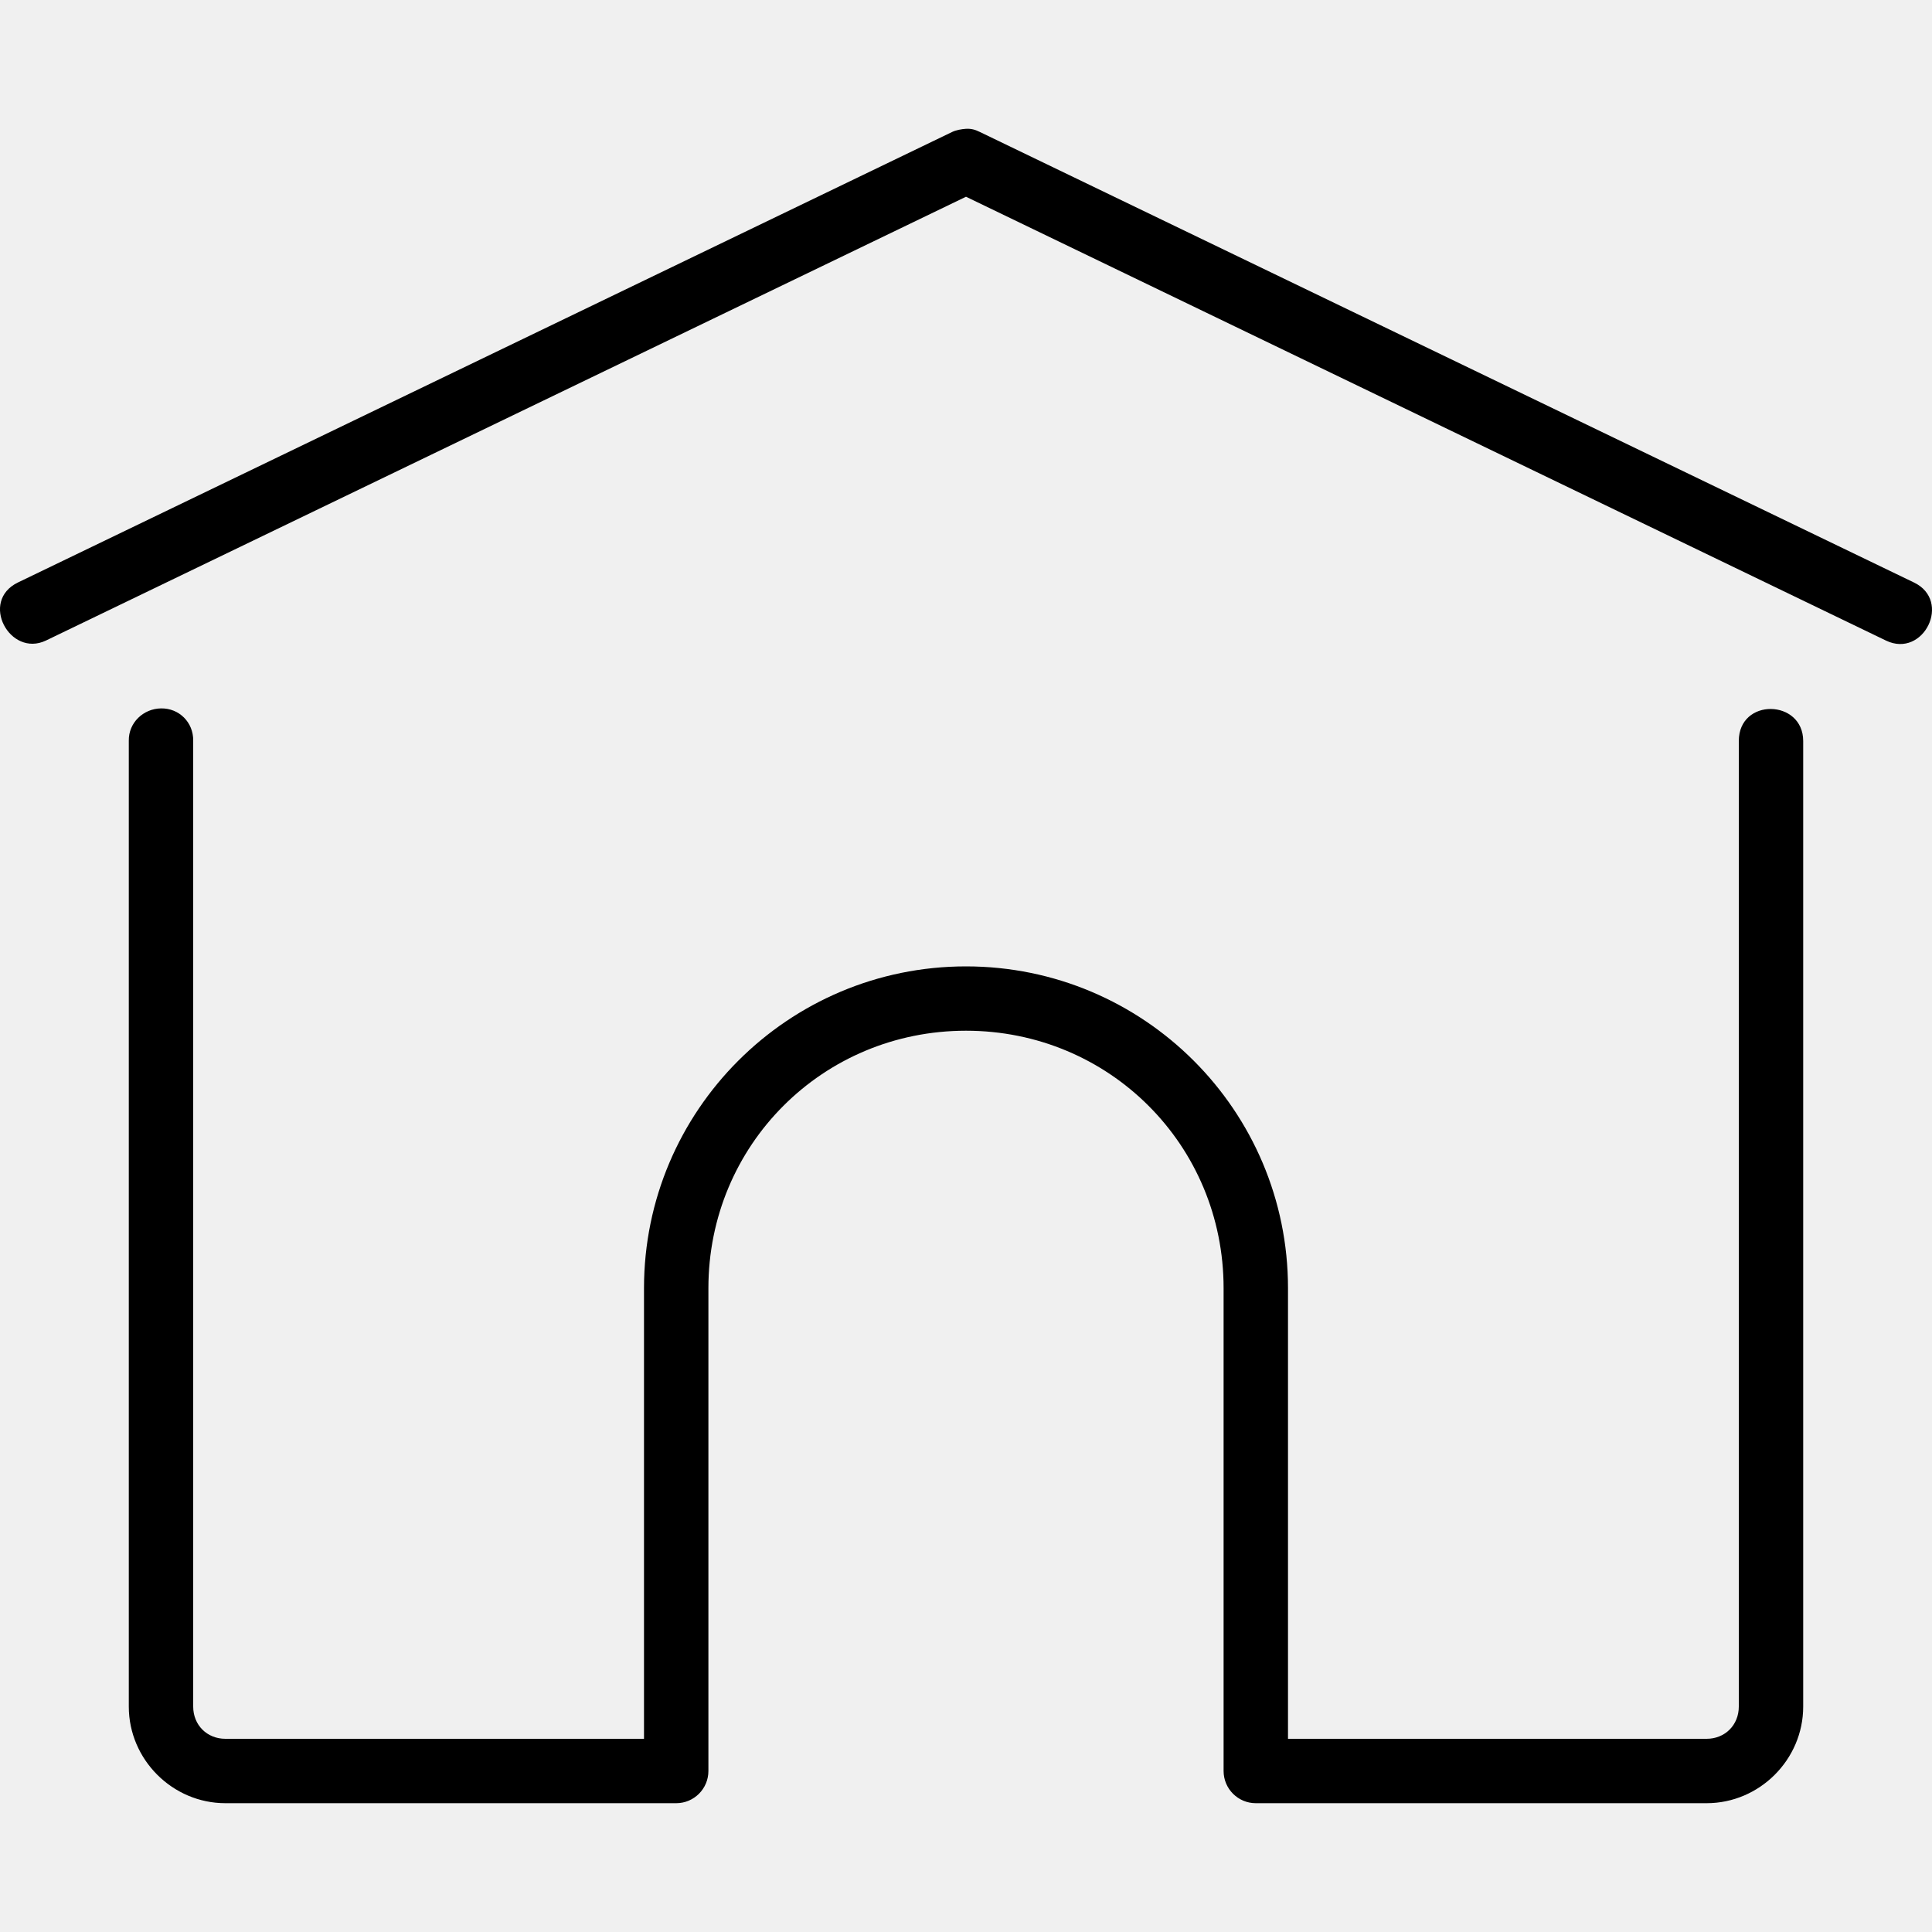
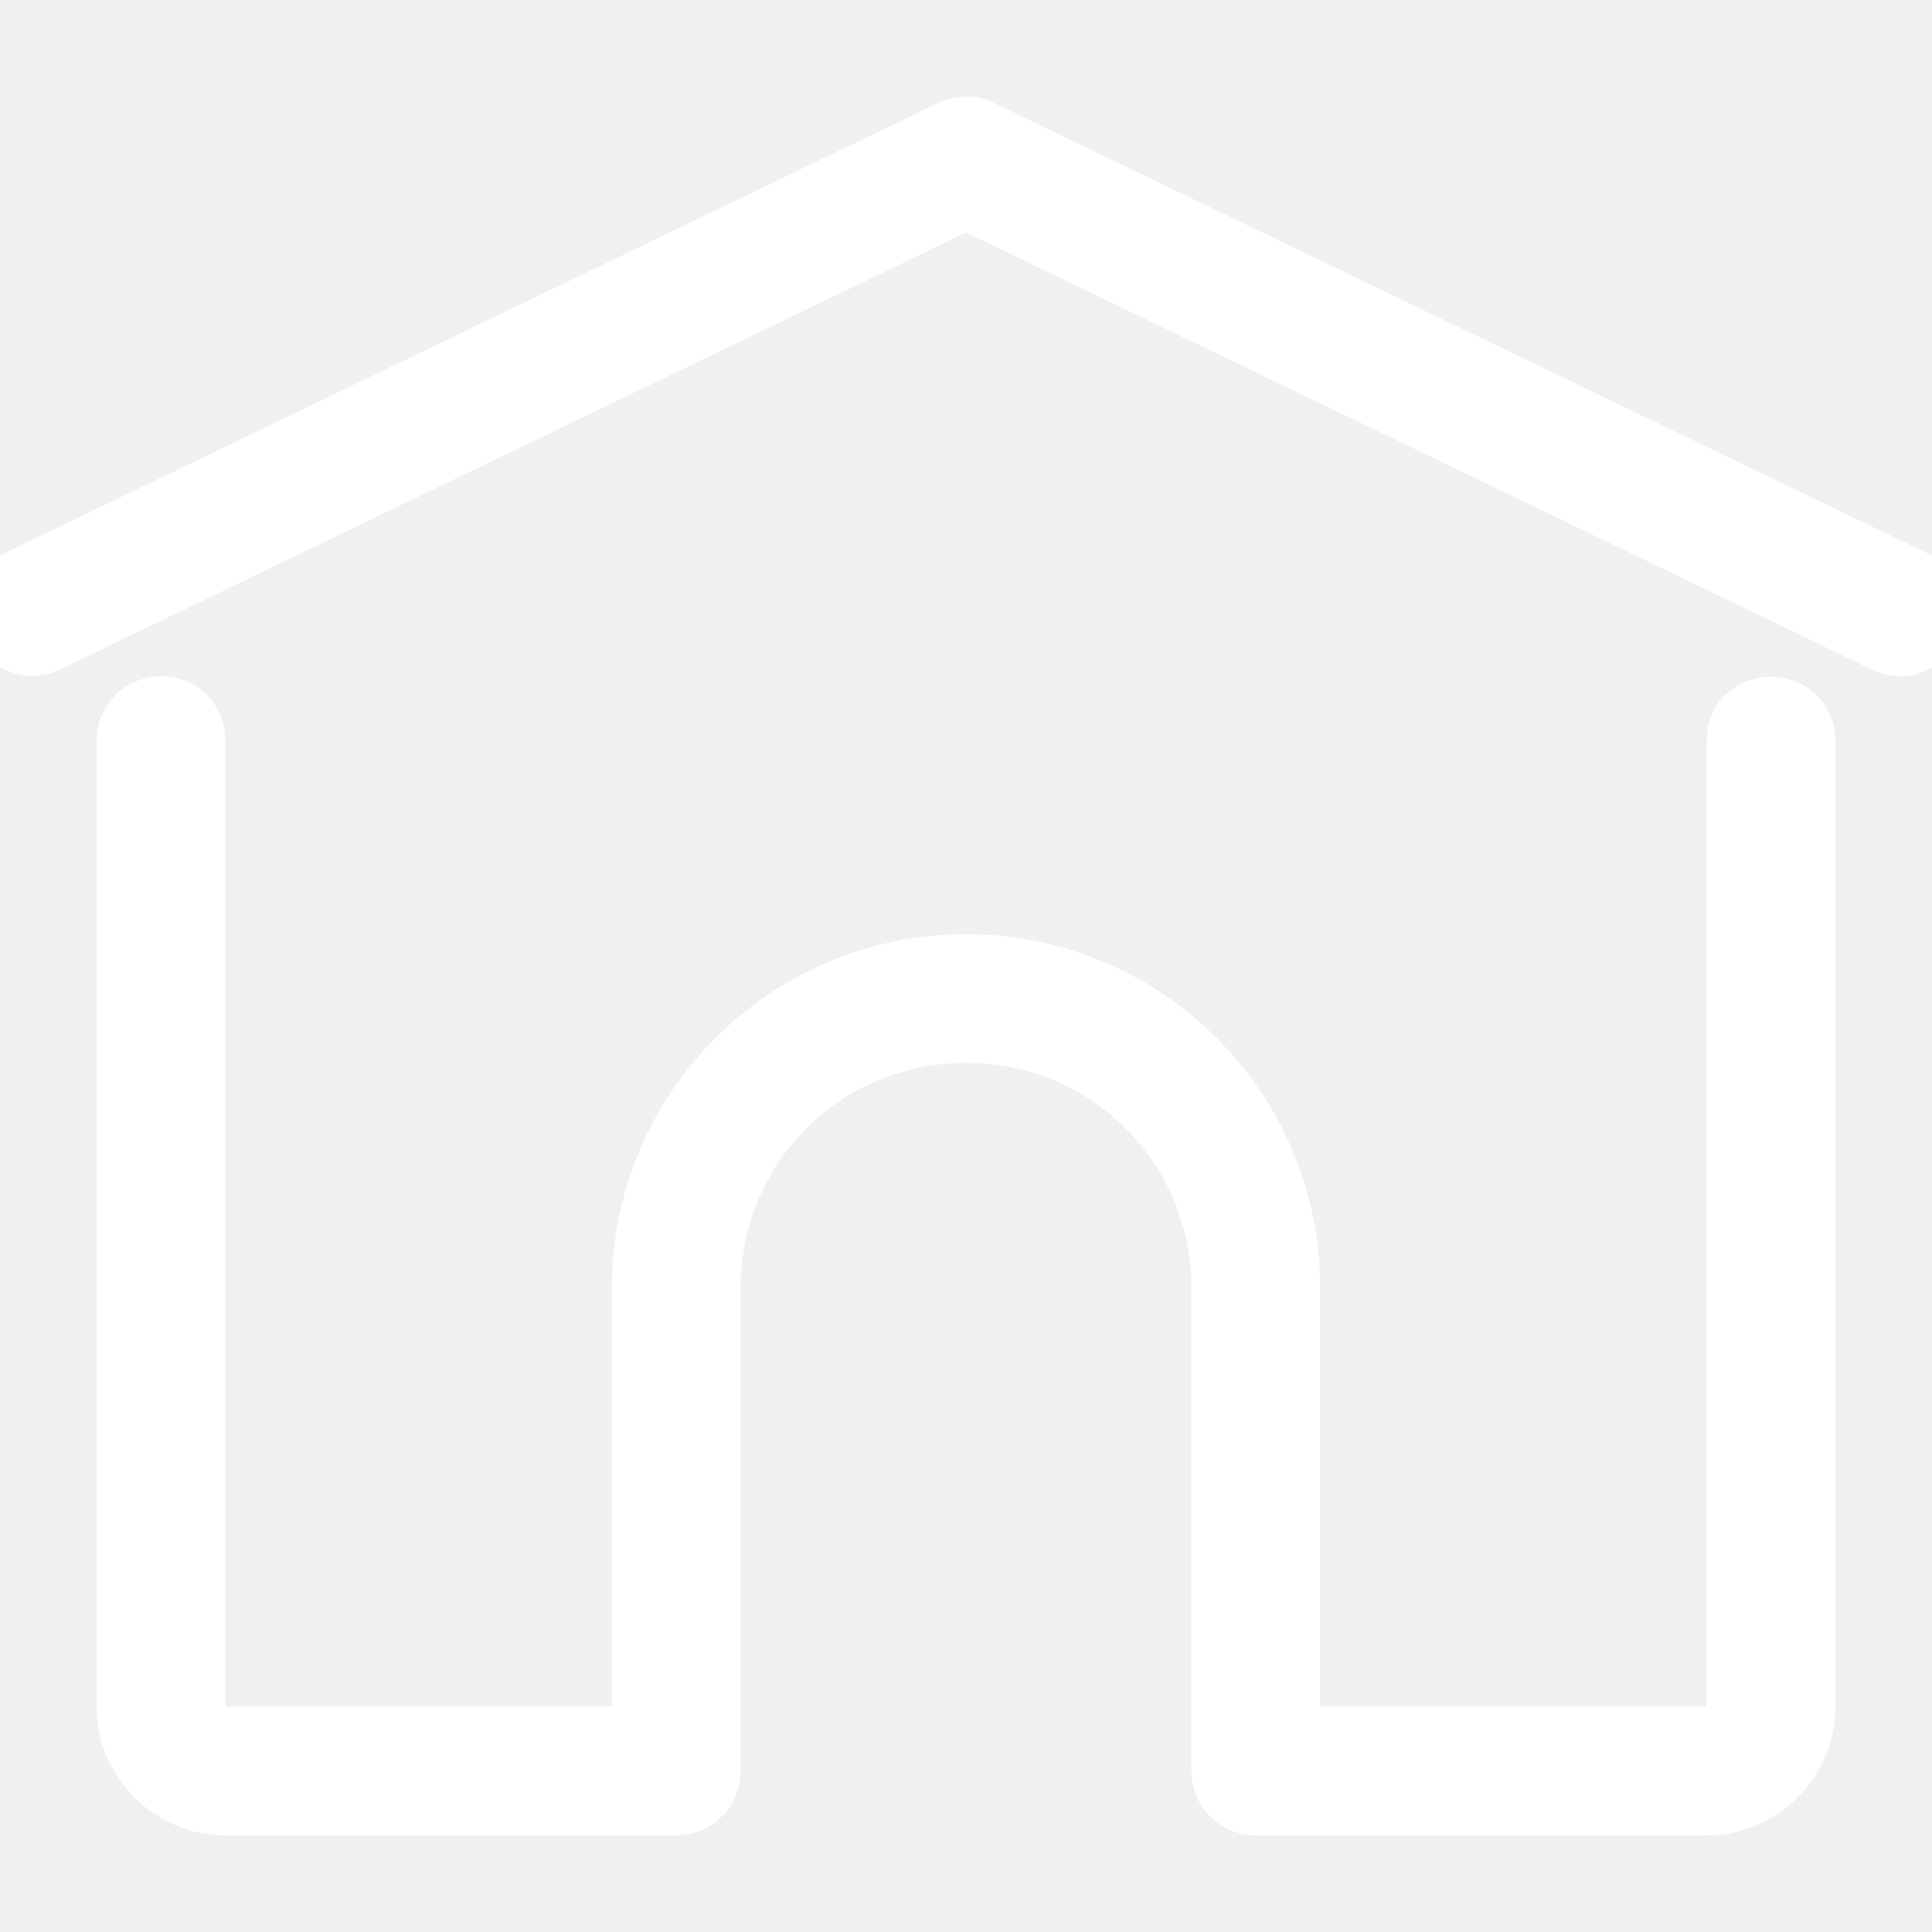
<svg xmlns="http://www.w3.org/2000/svg" height="30" viewBox="0 0 30 30" width="30">
-   <path d="M15 2c-.066.004-.157.02-.217.05L.28 9.044c-.603.29-.127 1.17.434.902L15 3.055l14.286 6.892c.583.28 1.026-.618.434-.902L15.217 2.05c-.076-.037-.133-.054-.217-.05zM2.5 11c-.276.004-.504.224-.5.5v15c0 .822.678 1.5 1.5 1.5h7c.276 0 .5-.224.5-.5v-7.497c0-2.223 1.775-3.998 4-3.998s4 1.775 4 3.998V27.5c0 .276.224.5.5.5h7c.822 0 1.5-.678 1.5-1.5V11.507c0-.652-1-.676-1 0V26.5c0 .286-.214.5-.5.5H20v-6.997c0-2.76-2.24-4.997-5-4.997s-5 2.237-5 4.997V27H3.5c-.286 0-.5-.214-.5-.5v-15c.004-.282-.218-.505-.5-.5z" />
+   <path fill="white" stroke="white" stroke-width="1" d="M15 2c-.066.004-.157.02-.217.05L.28 9.044c-.603.29-.127 1.17.434.902L15 3.055l14.286 6.892c.583.28 1.026-.618.434-.902L15.217 2.05c-.076-.037-.133-.054-.217-.05zM2.5 11c-.276.004-.504.224-.5.5v15c0 .822.678 1.5 1.5 1.5h7c.276 0 .5-.224.5-.5v-7.497c0-2.223 1.775-3.998 4-3.998s4 1.775 4 3.998V27.5c0 .276.224.5.5.5h7c.822 0 1.5-.678 1.5-1.5V11.507c0-.652-1-.676-1 0V26.5c0 .286-.214.5-.5.5H20v-6.997c0-2.76-2.24-4.997-5-4.997s-5 2.237-5 4.997V27H3.5c-.286 0-.5-.214-.5-.5v-15c.004-.282-.218-.505-.5-.5z" />
</svg>
